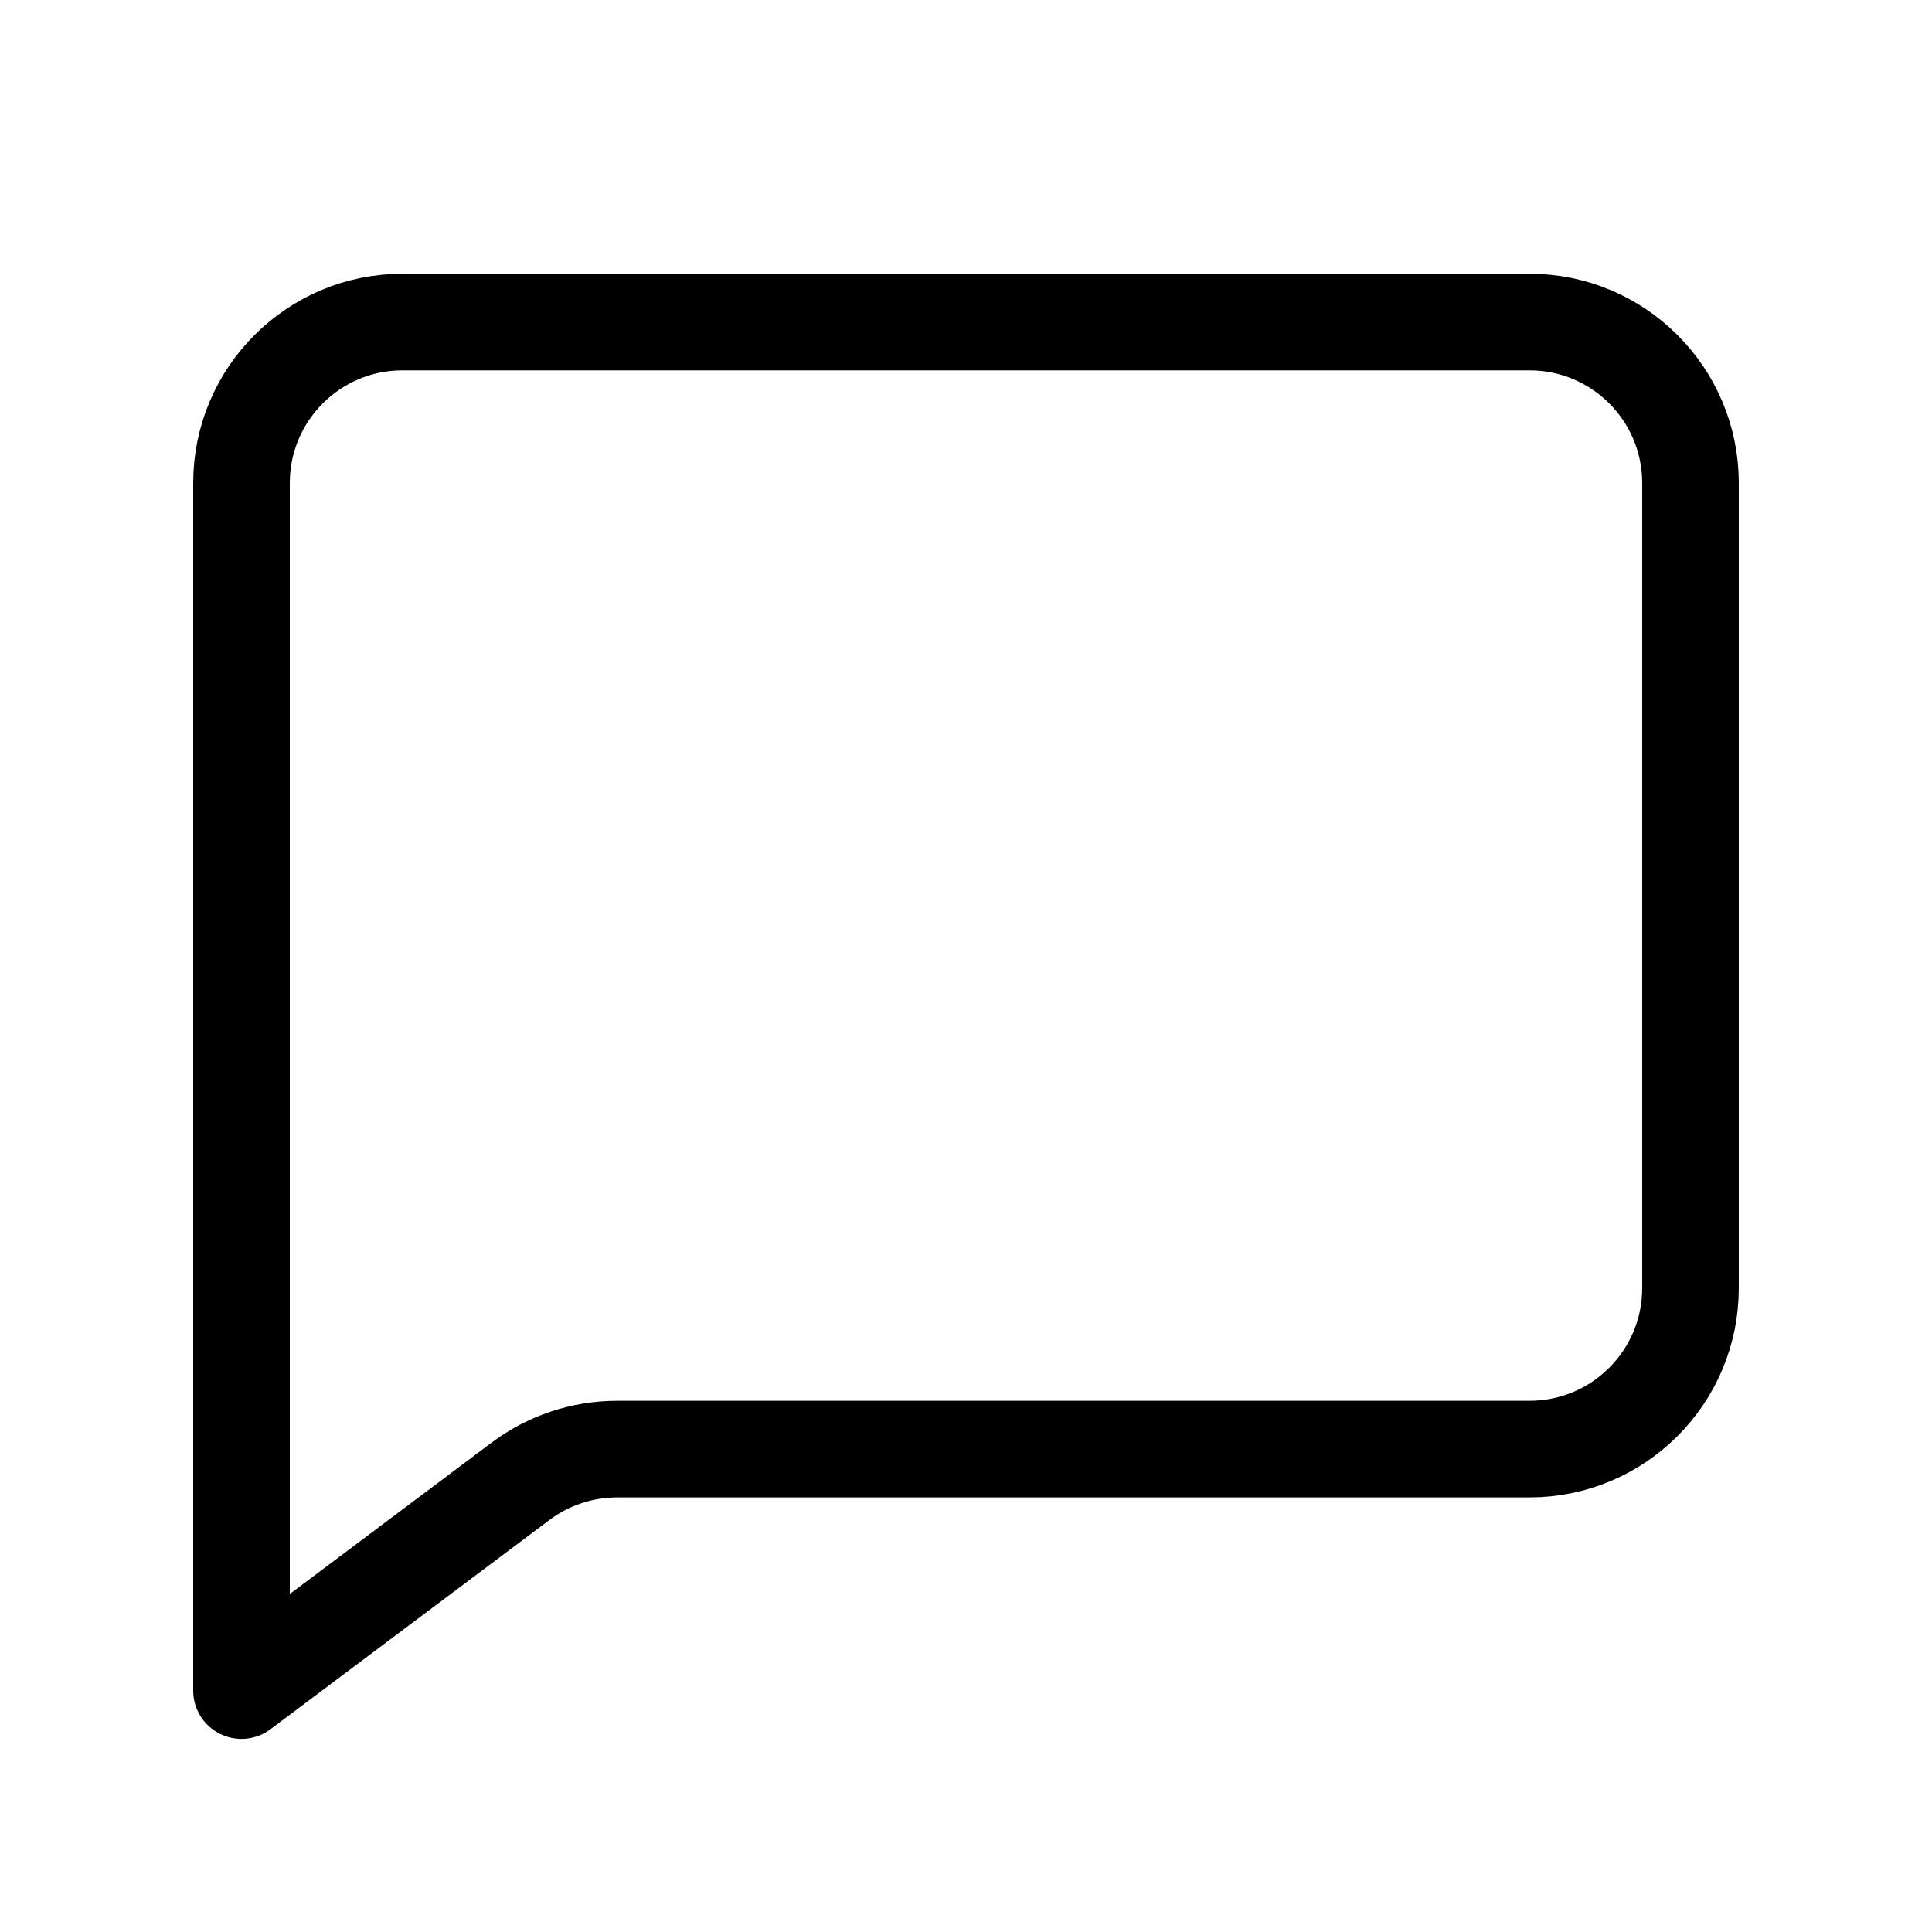
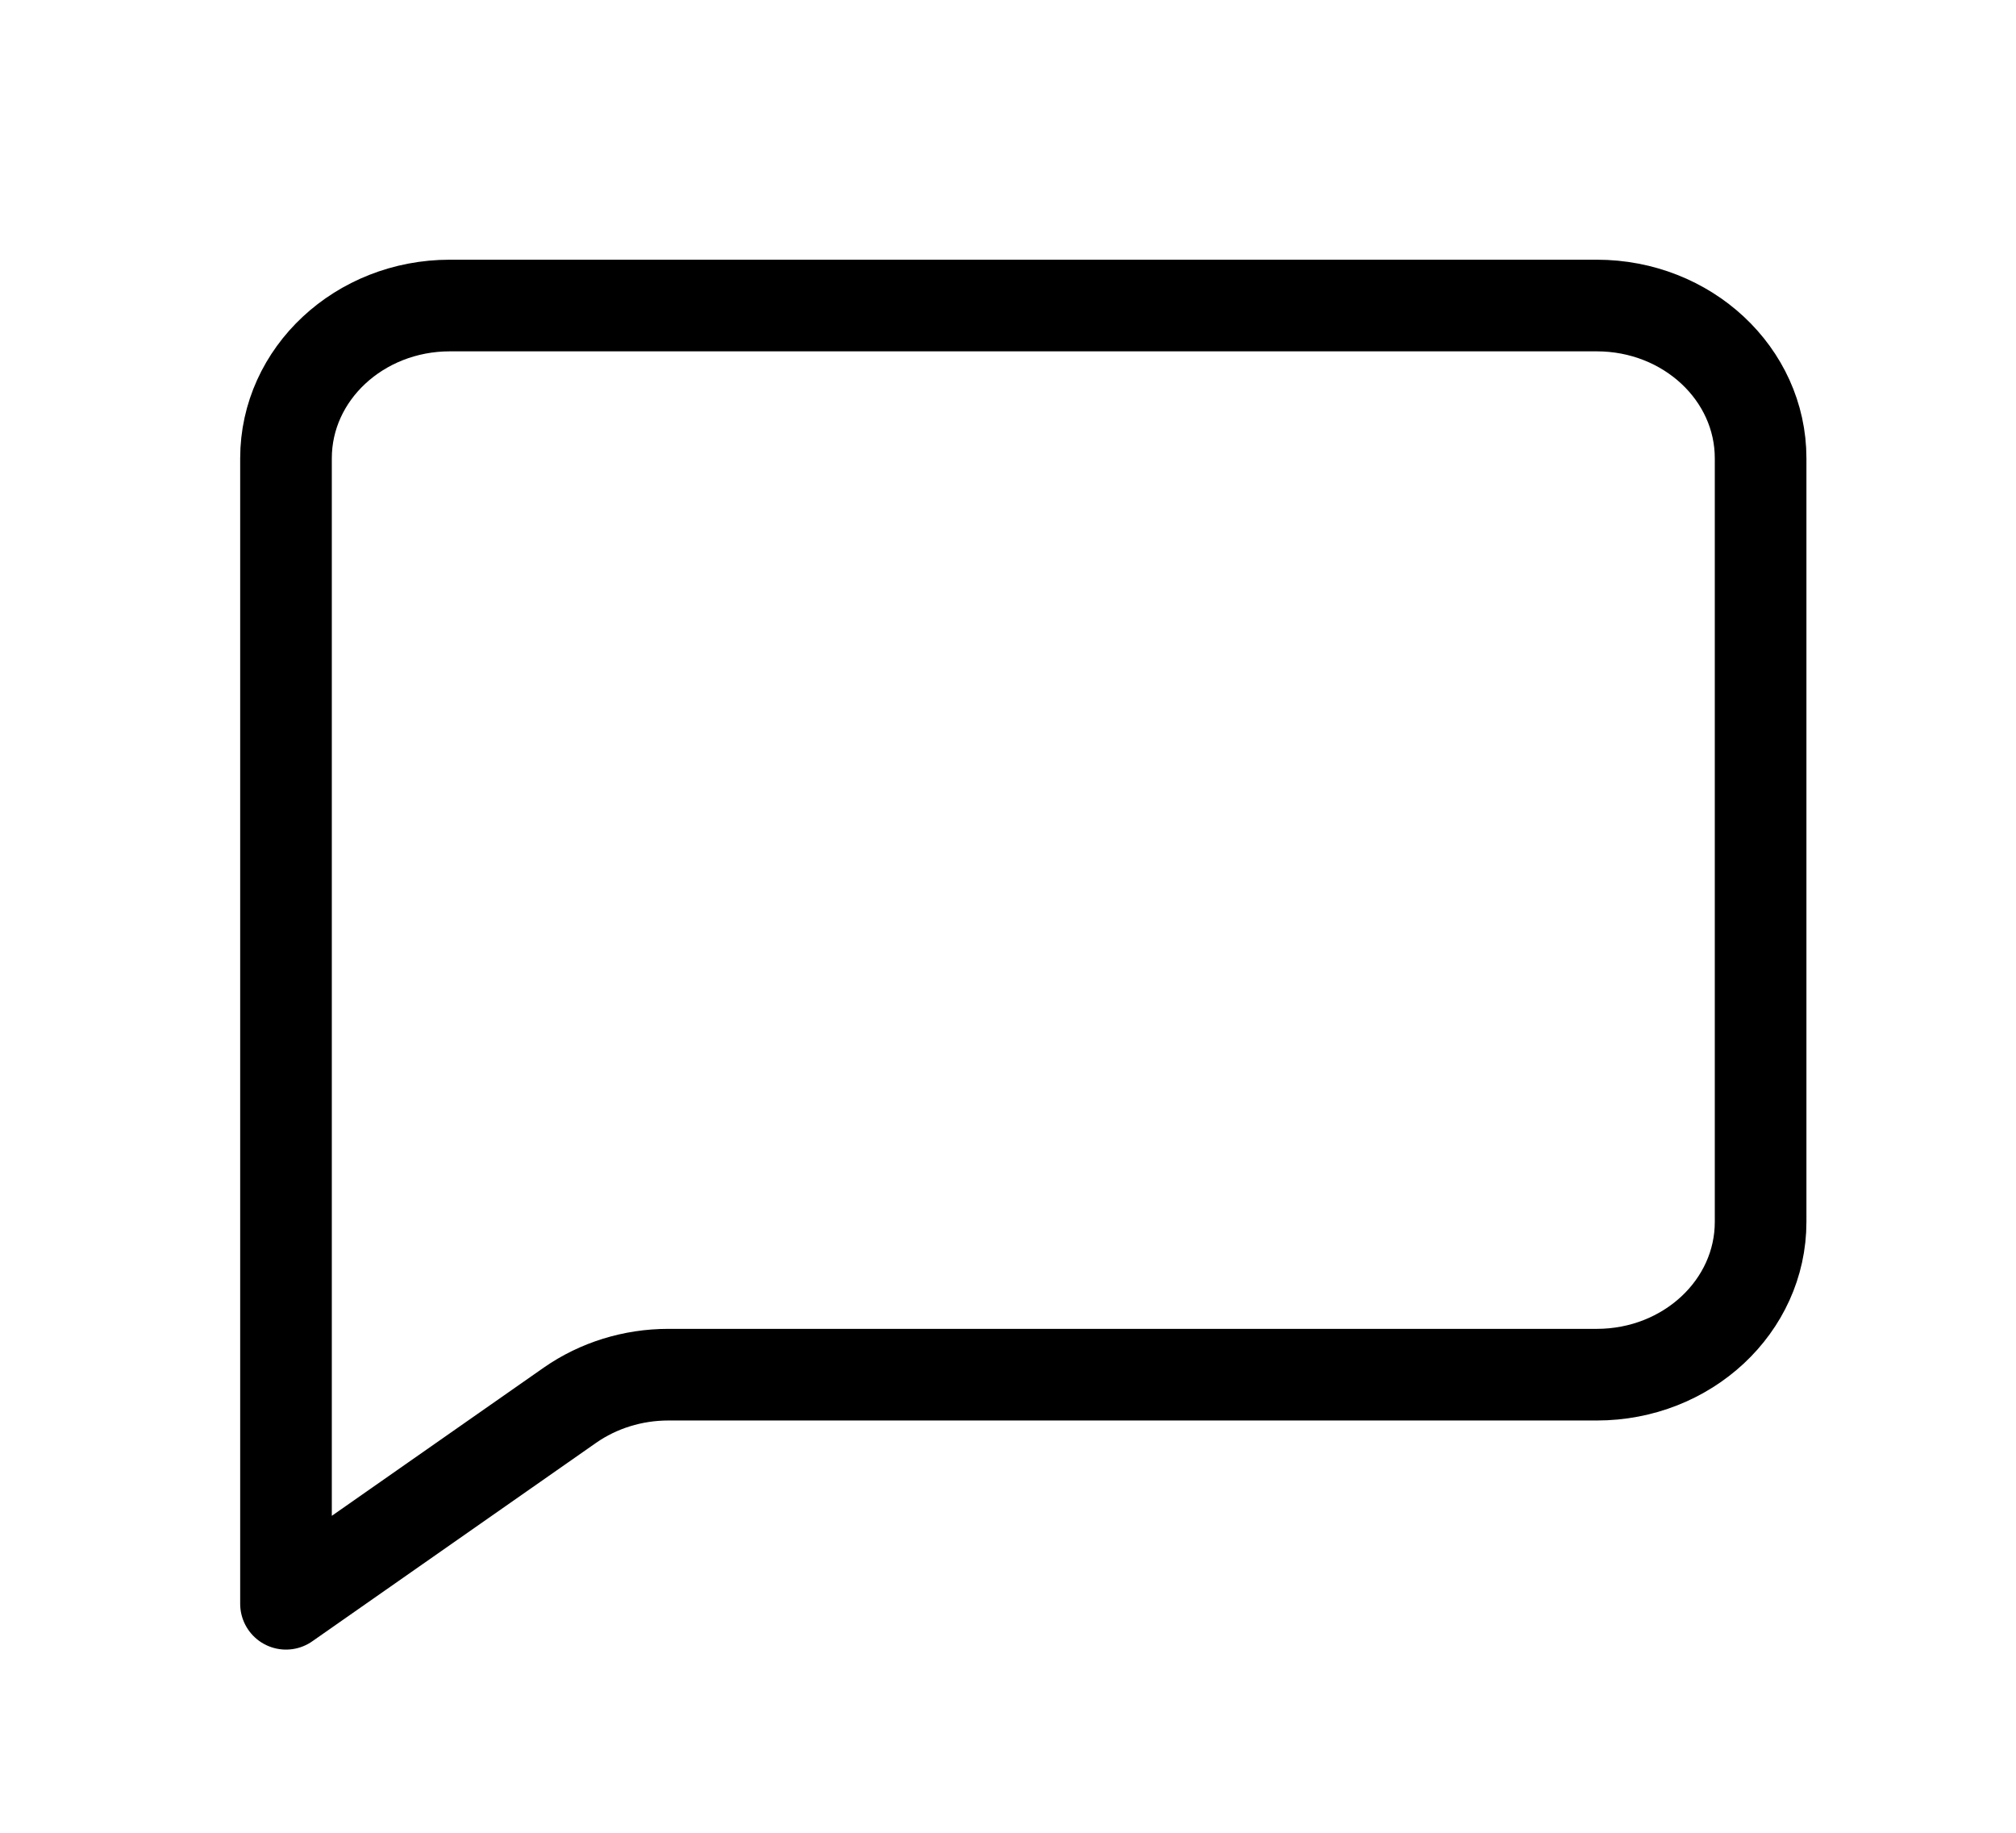
- <svg xmlns="http://www.w3.org/2000/svg" width="20" height="20" viewBox="0 0 20 20" fill="none">
+ <svg xmlns="http://www.w3.org/2000/svg" width="22" height="20" viewBox="0 0 22 20" fill="none">
  <g id="comment-line_svgrepo.com">
-     <path id="Vector" d="M15.833 3.334H4.167C3.246 3.334 2.5 4.08 2.5 5.001V15.001V17.501L5.389 15.334C5.677 15.118 6.028 15.001 6.389 15.001H15.833C16.754 15.001 17.5 14.255 17.5 13.334V5.001C17.5 4.08 16.754 3.334 15.833 3.334Z" stroke="black" stroke-linecap="round" stroke-linejoin="round" />
+     <path id="Vector" d="M17.425 3.334H4.909C3.922 3.334 3.121 4.08 3.121 5.001V15.001V17.501L6.22 15.334C6.53 15.118 6.906 15.001 7.293 15.001H17.425C18.413 15.001 19.213 14.255 19.213 13.334V5.001C19.213 4.08 18.413 3.334 17.425 3.334Z" stroke="black" stroke-linecap="round" stroke-linejoin="round" />
  </g>
</svg>
